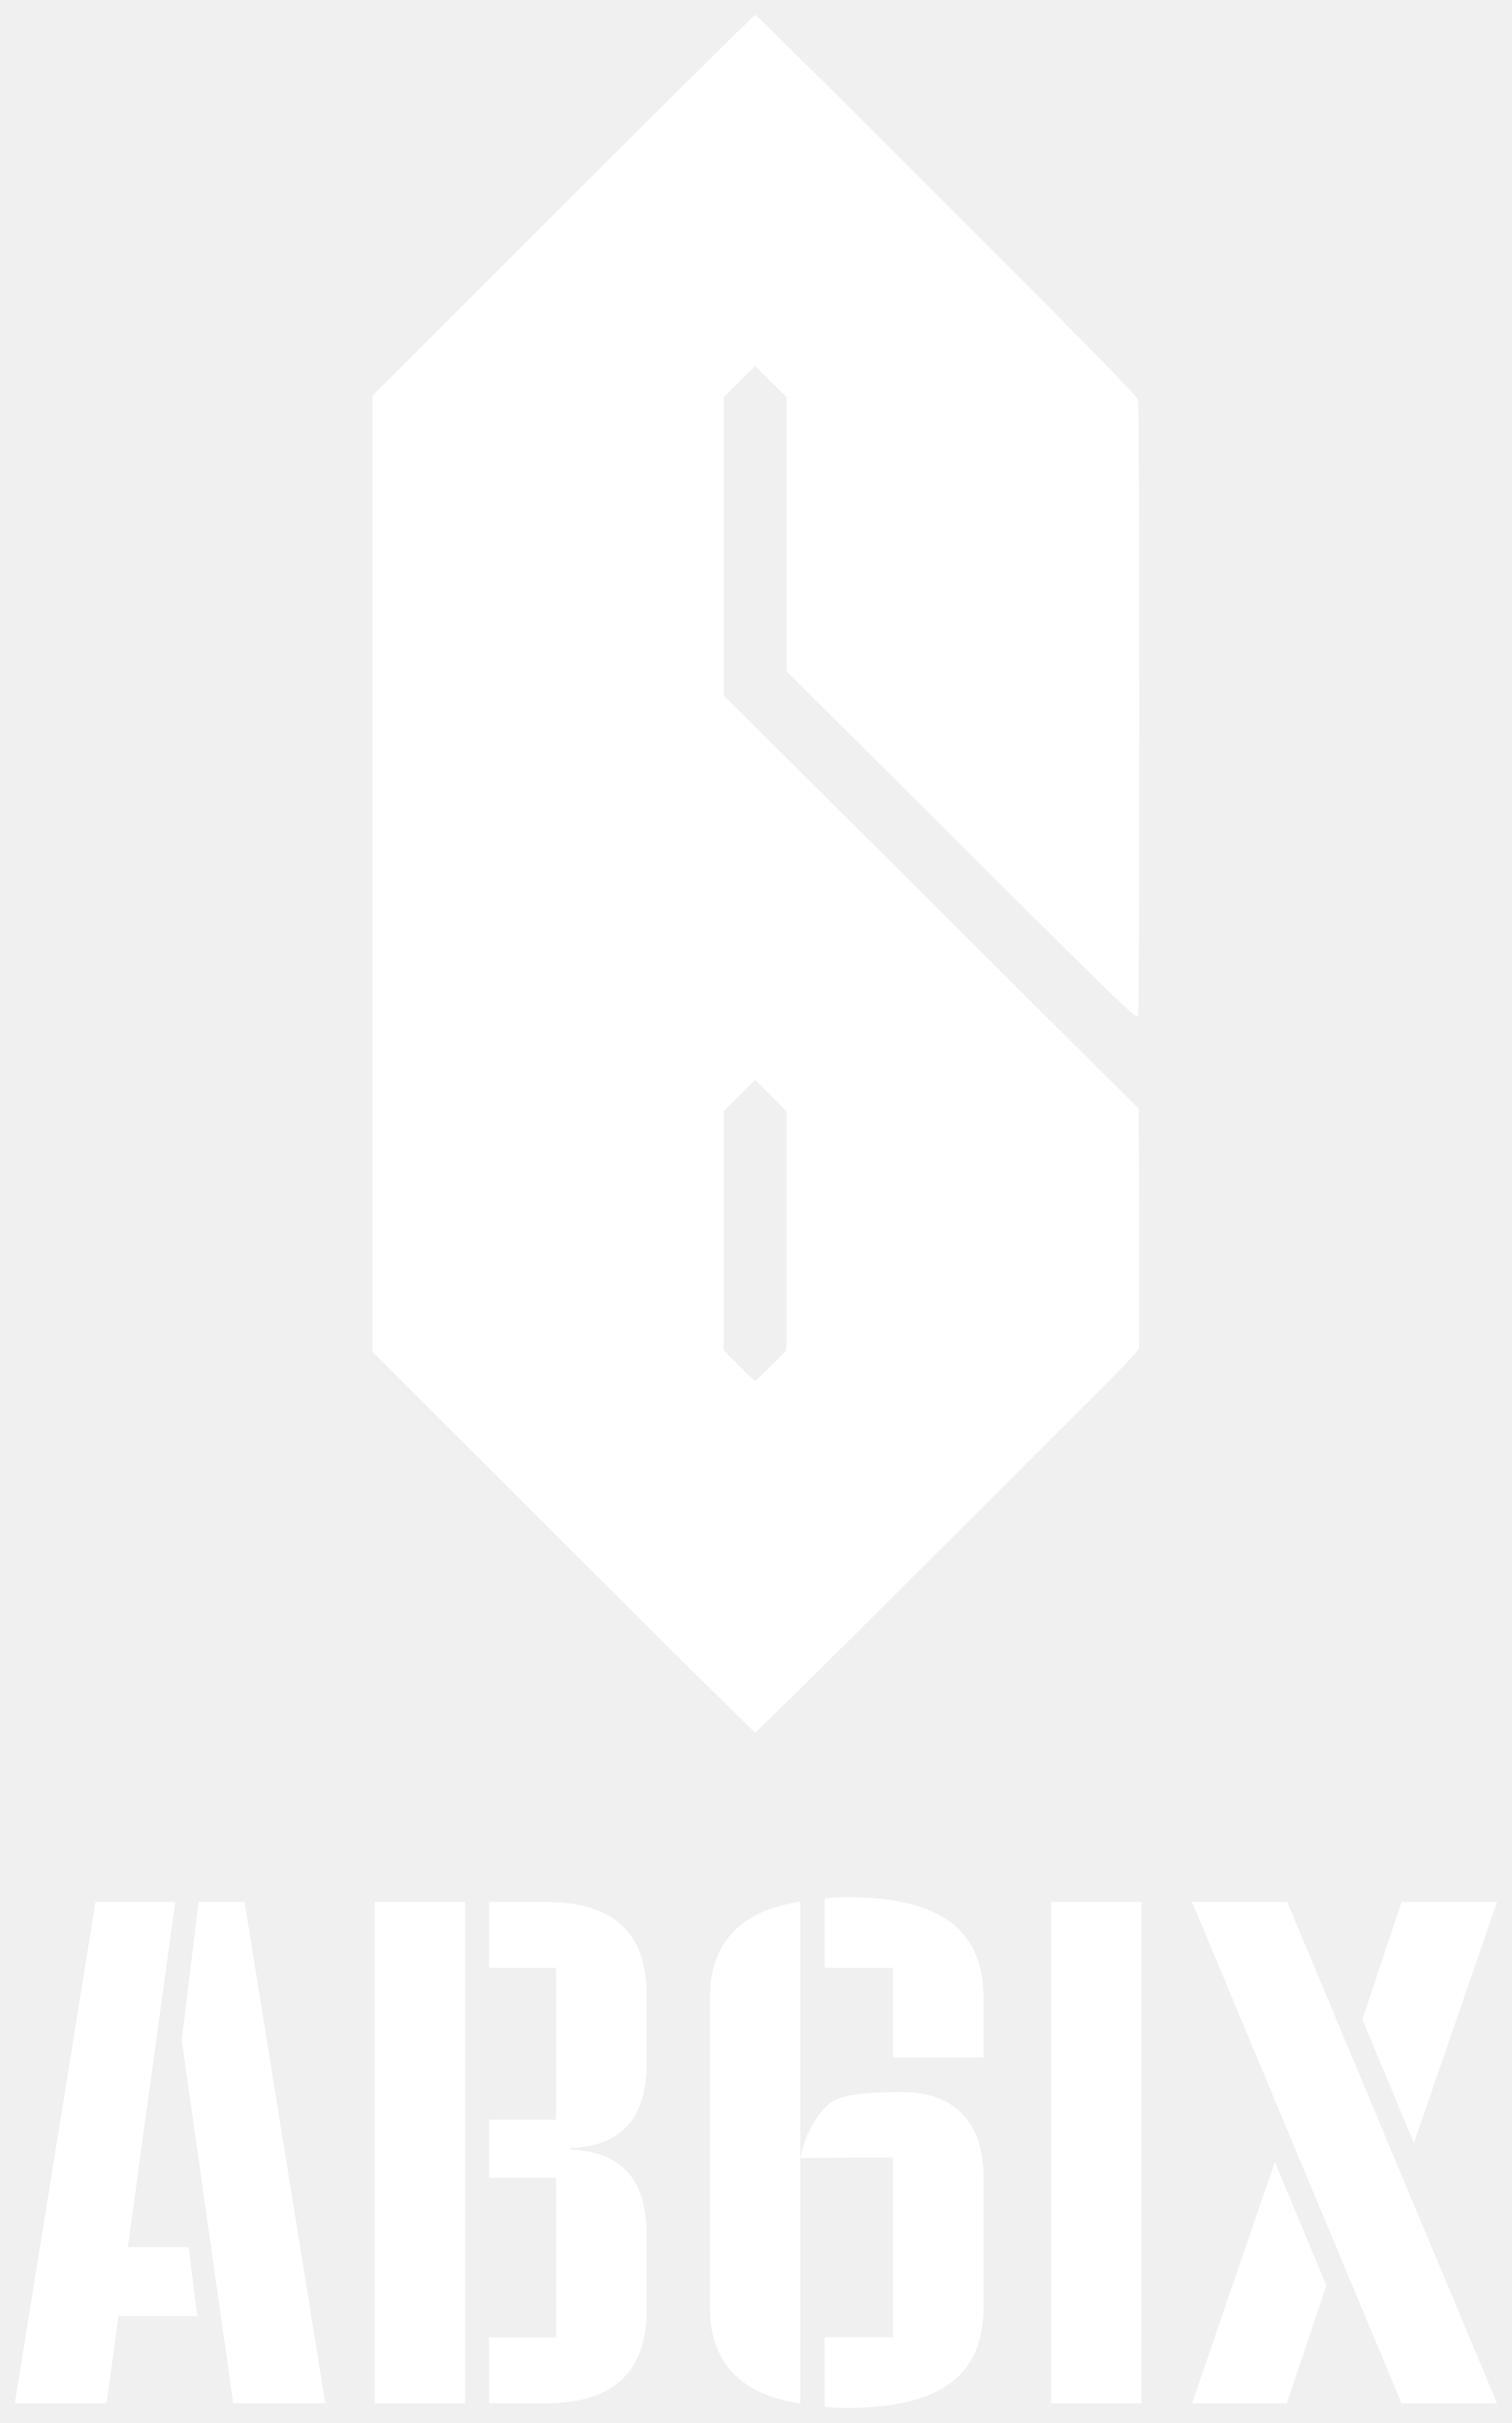
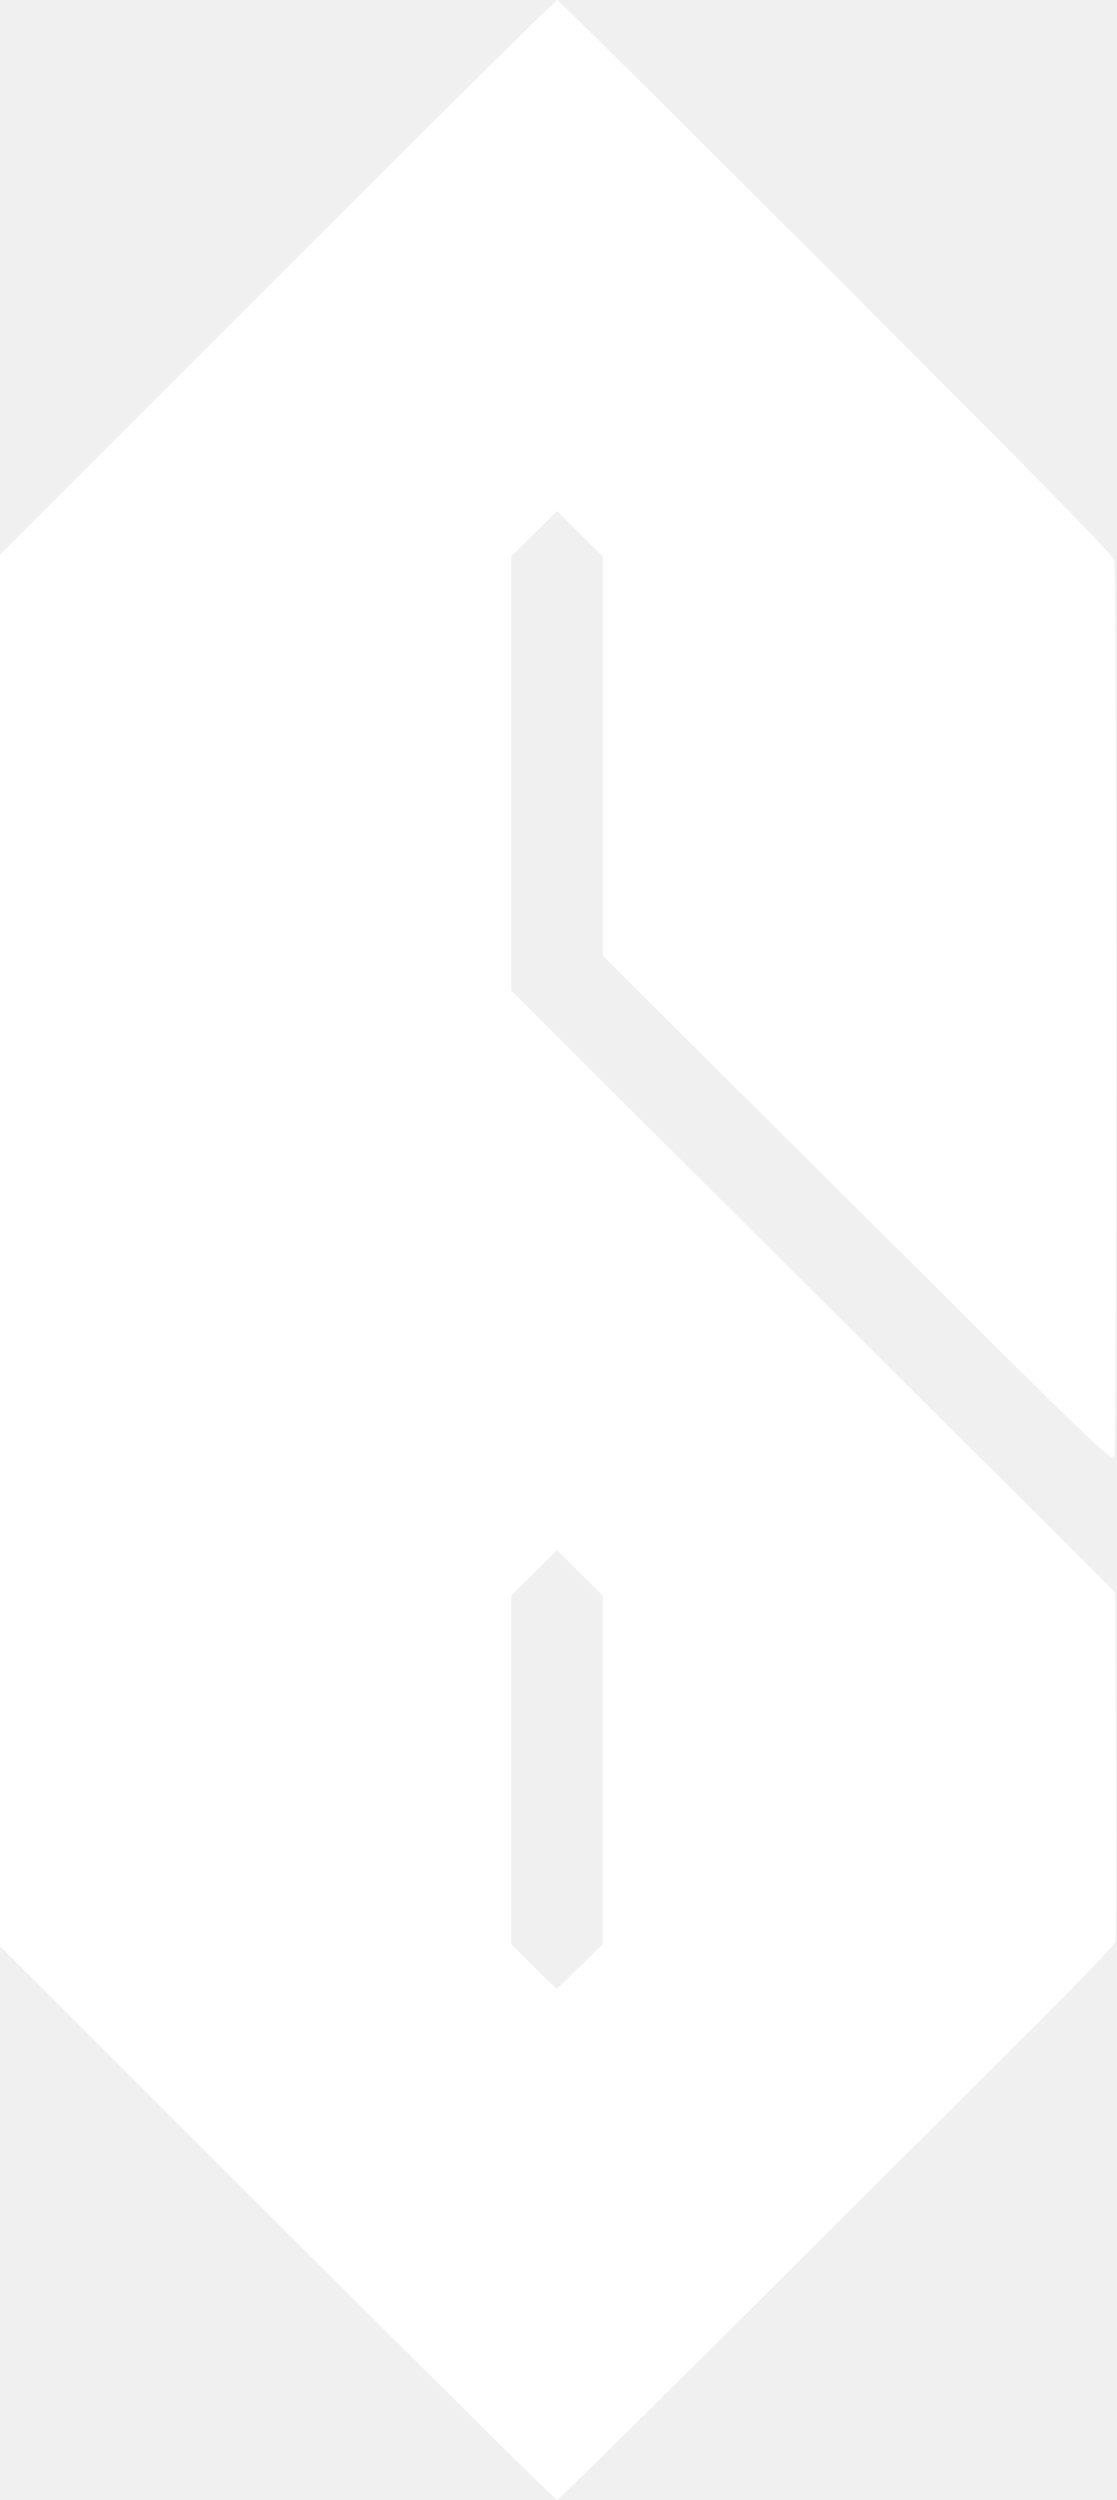
- <svg xmlns="http://www.w3.org/2000/svg" xml:space="preserve" stroke-miterlimit="10" style="fill-rule:nonzero;clip-rule:evenodd;stroke-linecap:round;stroke-linejoin:round" viewBox="0 0 51 81.74">
+ <svg xmlns="http://www.w3.org/2000/svg" xml:space="preserve" stroke-miterlimit="10" style="fill-rule:nonzero;clip-rule:evenodd;stroke-linecap:round;stroke-linejoin:round" viewBox="12.565 0.5 25.886 57.944">
  <g fill="#FFFFFF" fill-rule="evenodd">
-     <path d="M6.362 75.805h-2.05L5.91 64.162H3.222L.5 81.076h3.093L4 78.134h2.653l-.29-2.33ZM8.25 64.162H6.698l-.568 4.669 1.738 12.245h3.105L8.25 64.162ZM12.641 81.075h3.046V64.162h-3.046v16.913Zm3.857 0h1.889c2.42 0 3.428-1.147 3.428-3.174v-2.49c0-1.831-.787-2.816-2.571-2.897v-.046c1.784-.081 2.571-1.066 2.571-2.908v-2.224c0-2.05-1.007-3.174-3.428-3.174h-1.889v2.224h2.26v5.12h-2.26v1.958h2.26v5.387h-2.26v2.224ZM35.462 81.075h3.046V64.162h-3.047v16.913ZM47.28 81.076h3.22l-7.078-16.914h-3.21l7.067 16.914Zm.416-8.781 2.804-8.133h-3.22l-1.321 3.962 1.737 4.17Zm-7.483 8.781h3.197l1.332-3.974-1.737-4.17-2.792 8.144ZM25.477.5c-.033 0-2.952 2.891-6.486 6.425l-6.426 6.426V45.606l6.425 6.419c3.534 3.53 6.452 6.419 6.485 6.419.033 0 2.175-2.11 4.76-4.69l6.427-6.41c.95-.947 1.74-1.774 1.755-1.84.017-.064.022-1.912.012-4.107l-.016-3.99-7-6.974-7-6.974V13.397l.532-.526.532-.527.529.527.53.526V22.648l5.908 5.885c5.71 5.687 5.91 5.879 5.947 5.71.06-.28.058-20.547-.002-20.757-.04-.138-1.751-1.884-6.454-6.587C28.416 3.38 25.51.5 25.477.5Zm-.003 35.93.53.528.531.528v8.068l-.524.52c-.288.287-.533.52-.545.518a11.918 11.918 0 0 1-.537-.522l-.516-.518v-8.066l.53-.528.531-.528ZM30.123 69.408h3.057v-1.992c0-2.258-1.378-3.416-4.62-3.416-.279 0-.534.012-.742.046v2.34h2.305v3.022Zm-3.127 11.674V64.151c-2.073.312-3.046 1.447-3.046 3.242V77.84c0 1.807.973 2.93 3.046 3.243Zm1.563.15c1.621 0 2.777-.289 3.527-.858s1.094-1.417 1.094-2.535v-4.4c0-.892-.234-1.607-.695-2.1-.46-.492-1.146-.761-2.05-.761-.758 0-2.009.01-2.454.383-.446.374-.869 1.123-.967 1.84l1.64-.01 1.469-.001v6.057H27.818v2.34c.11.017.226.028.349.035.123.008.253.01.392.01Z" />
+     <path d="M25.477.5c-.033 0-2.952 2.891-6.486 6.425l-6.426 6.426V45.606l6.425 6.419c3.534 3.53 6.452 6.419 6.485 6.419.033 0 2.175-2.11 4.76-4.69l6.427-6.41c.95-.947 1.74-1.774 1.755-1.84.017-.064.022-1.912.012-4.107l-.016-3.99-7-6.974-7-6.974V13.397l.532-.526.532-.527.529.527.53.526V22.648l5.908 5.885c5.71 5.687 5.91 5.879 5.947 5.71.06-.28.058-20.547-.002-20.757-.04-.138-1.751-1.884-6.454-6.587C28.416 3.38 25.51.5 25.477.5Zm-.003 35.93.53.528.531.528v8.068l-.524.52c-.288.287-.533.52-.545.518a11.918 11.918 0 0 1-.537-.522l-.516-.518v-8.066l.53-.528.531-.528Z" />
  </g>
</svg>
